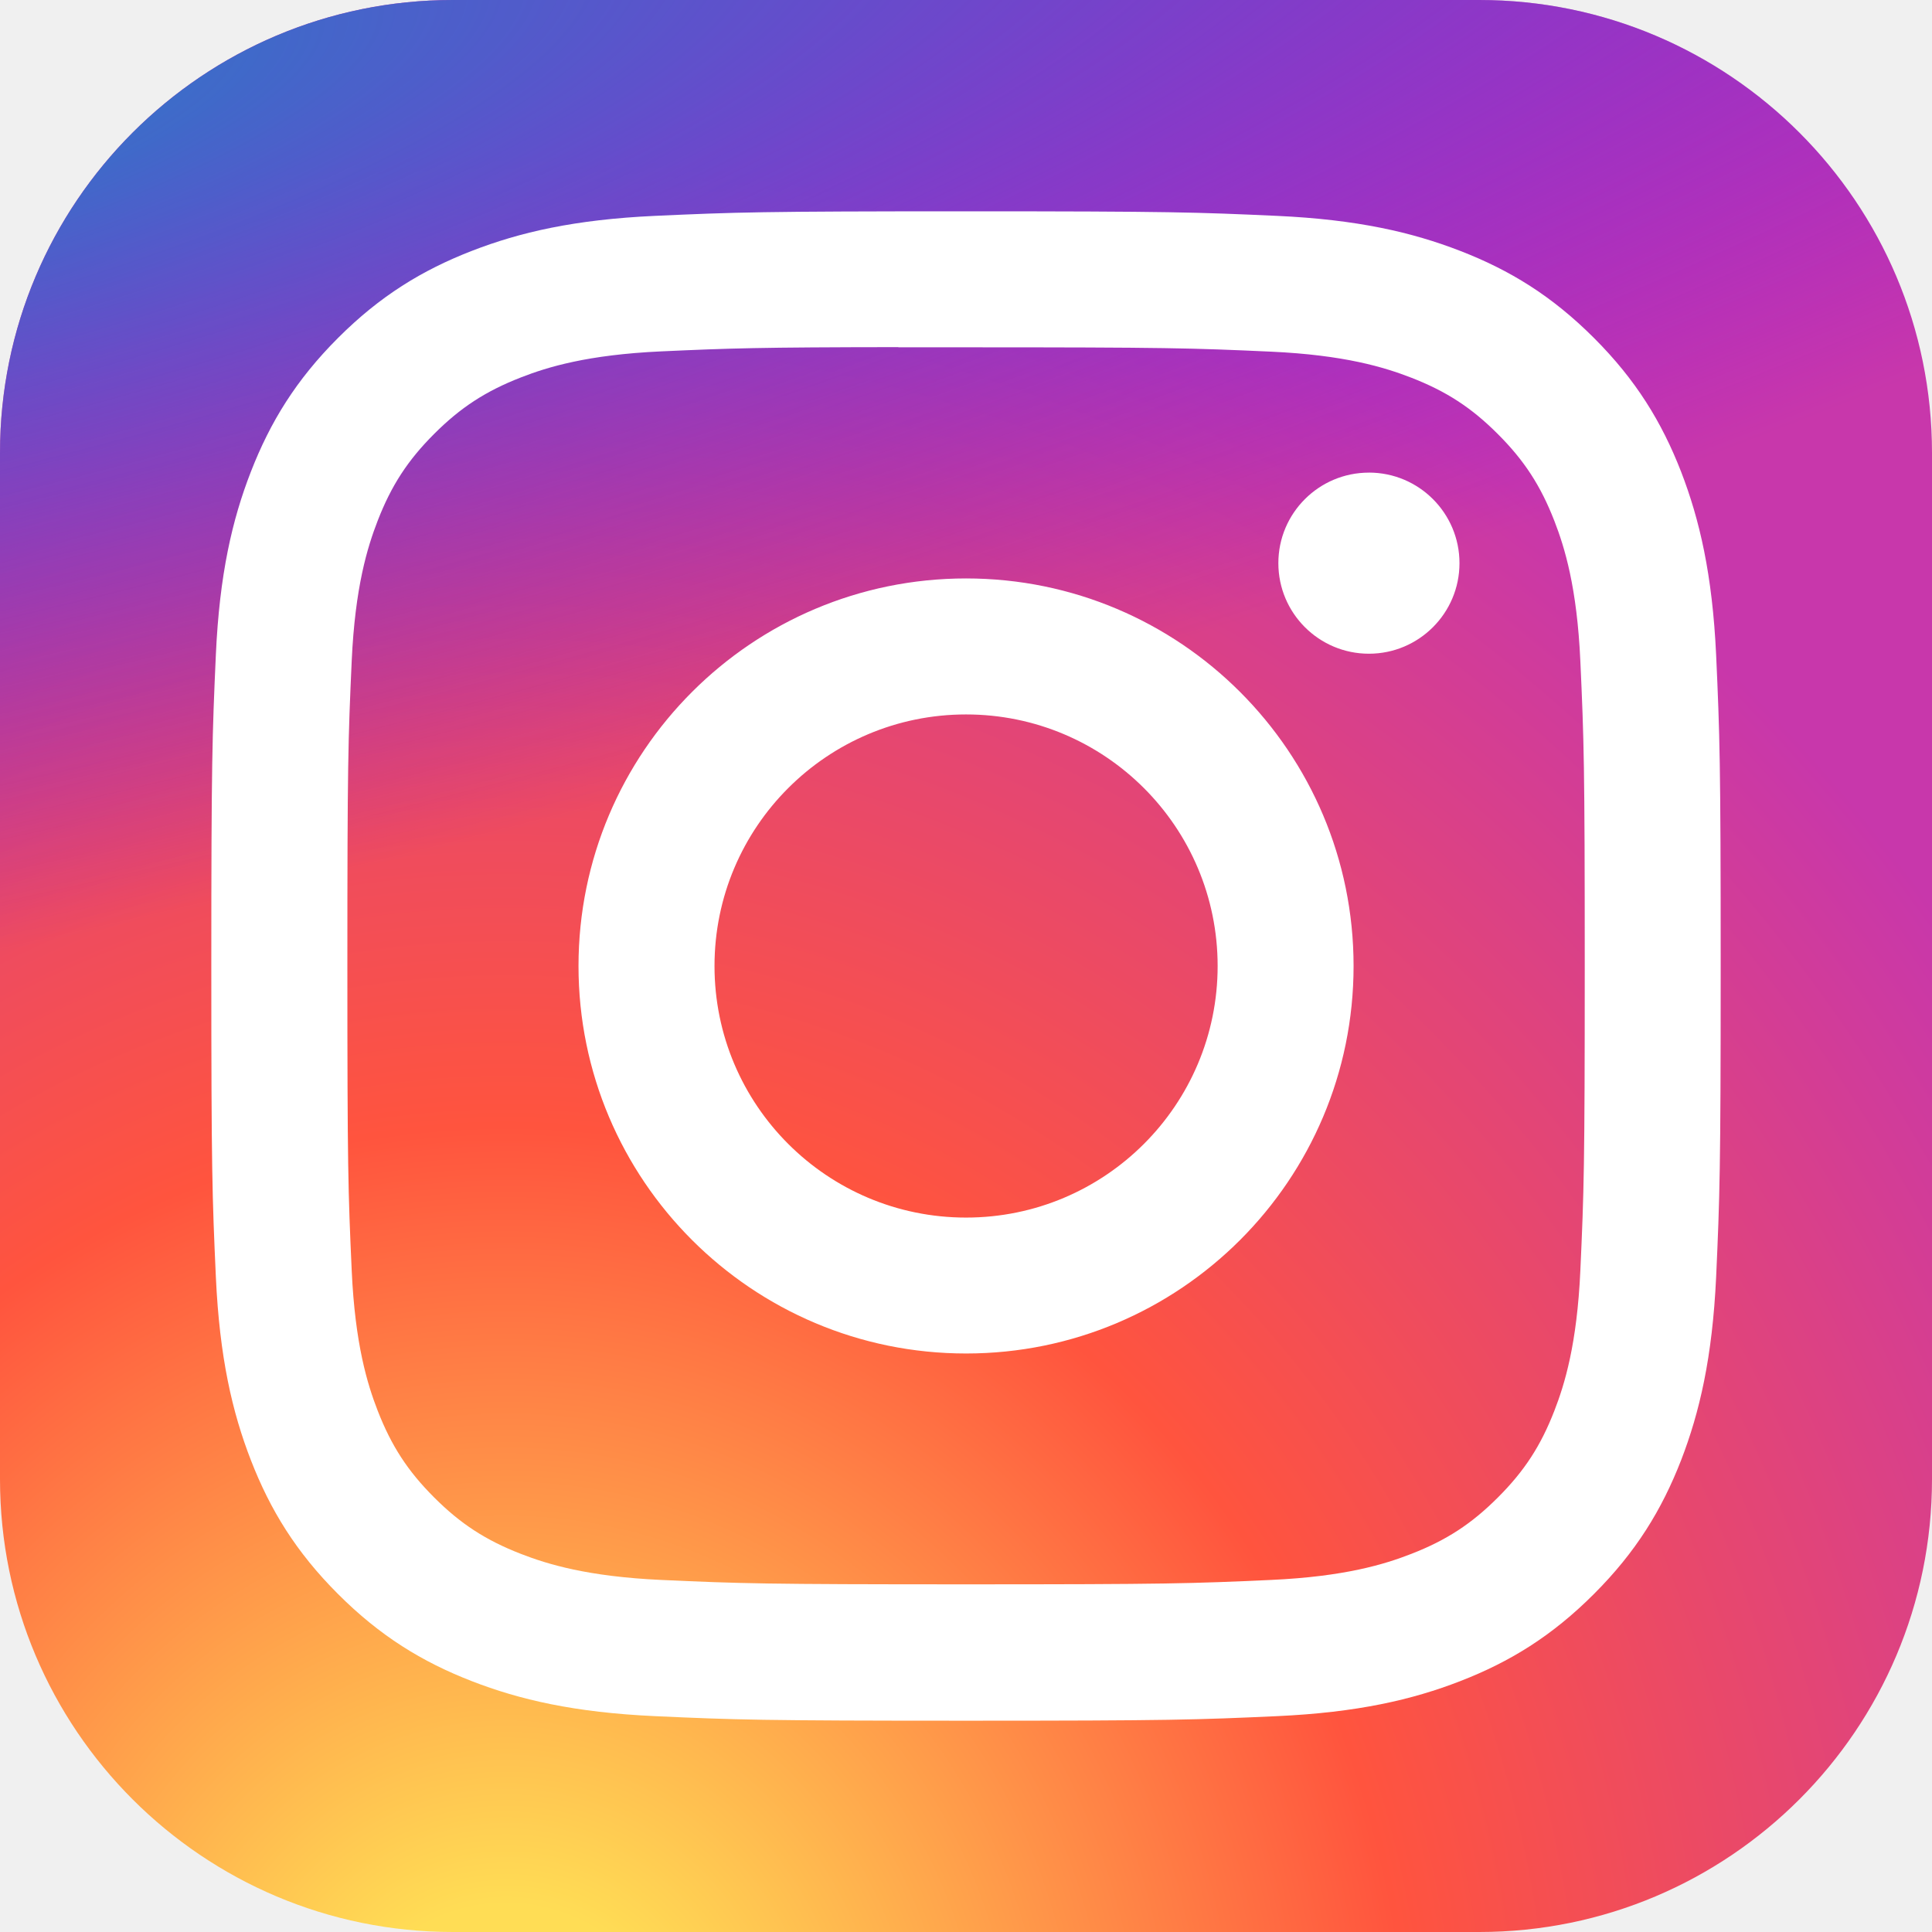
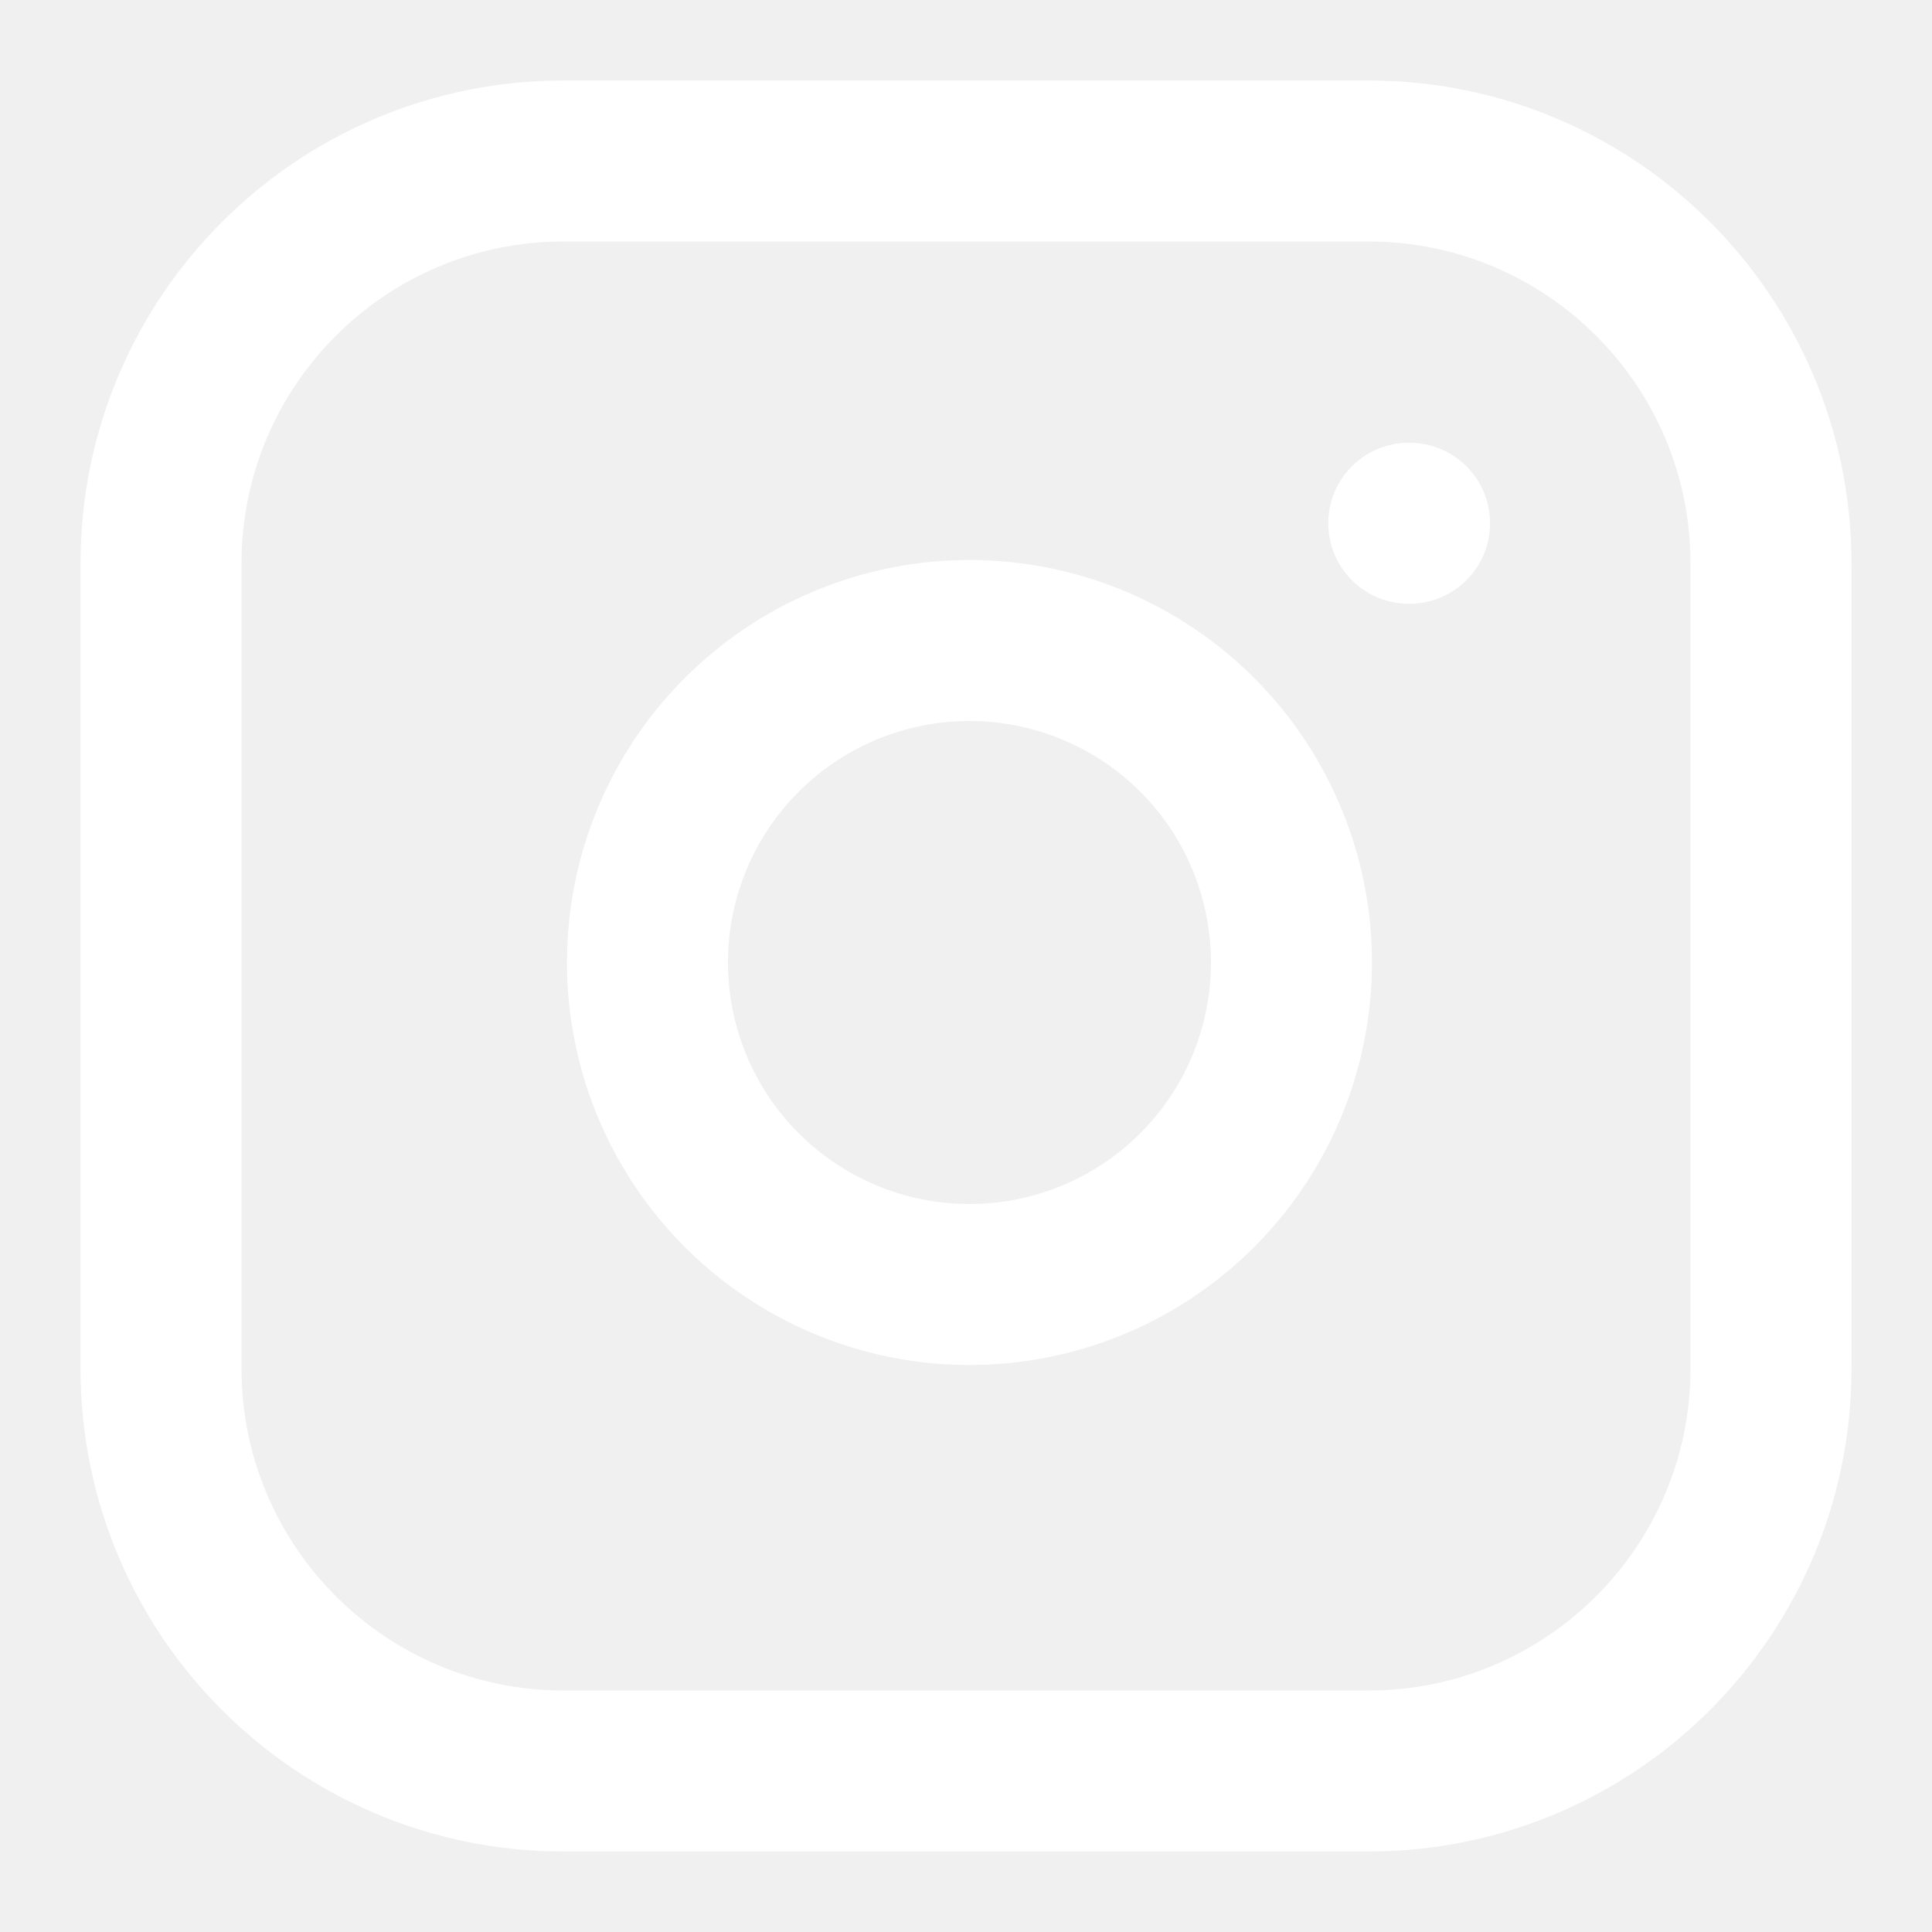
- <svg xmlns="http://www.w3.org/2000/svg" width="256" height="256" viewBox="0 0 256 256" fill="none">
-   <g clip-path="url(#clip0_2_35)">
-     <path d="M196 0H60C26.863 0 0 26.863 0 60V196C0 229.137 26.863 256 60 256H196C229.137 256 256 229.137 256 196V60C256 26.863 229.137 0 196 0Z" fill="url(#paint0_radial_2_35)" />
-     <path d="M196 0H60C26.863 0 0 26.863 0 60V196C0 229.137 26.863 256 60 256H196C229.137 256 256 229.137 256 196V60C256 26.863 229.137 0 196 0Z" fill="url(#paint1_radial_2_35)" />
-     <path d="M128.009 28C100.851 28 97.442 28.119 86.776 28.604C76.13 29.092 68.863 30.777 62.505 33.25C55.927 35.804 50.348 39.221 44.79 44.781C39.227 50.34 35.81 55.919 33.248 62.494C30.768 68.854 29.081 76.124 28.602 86.765C28.125 97.432 28 100.842 28 128.001C28 155.16 28.12 158.558 28.604 169.224C29.094 179.87 30.779 187.137 33.25 193.495C35.806 200.073 39.223 205.652 44.783 211.21C50.34 216.773 55.919 220.198 62.492 222.752C68.855 225.225 76.123 226.91 86.767 227.398C97.434 227.883 100.84 228.002 127.997 228.002C155.158 228.002 158.556 227.883 169.222 227.398C179.868 226.91 187.143 225.225 193.506 222.752C200.081 220.198 205.652 216.773 211.208 211.21C216.771 205.652 220.187 200.073 222.75 193.498C225.208 187.137 226.896 179.868 227.396 169.226C227.875 158.56 228 155.16 228 128.001C228 100.842 227.875 97.434 227.396 86.767C226.896 76.121 225.208 68.855 222.75 62.497C220.187 55.919 216.771 50.34 211.208 44.781C205.646 39.219 200.083 35.802 193.5 33.251C187.125 30.777 179.854 29.091 169.208 28.604C158.541 28.119 155.145 28 127.978 28H128.009ZM119.038 46.021C121.701 46.017 124.672 46.021 128.009 46.021C154.71 46.021 157.874 46.117 168.418 46.596C178.168 47.042 183.46 48.671 186.985 50.04C191.652 51.852 194.979 54.019 198.477 57.52C201.977 61.02 204.143 64.353 205.96 69.02C207.329 72.54 208.96 77.832 209.404 87.582C209.883 98.124 209.987 101.29 209.987 127.978C209.987 154.666 209.883 157.833 209.404 168.374C208.958 178.124 207.329 183.416 205.96 186.937C204.148 191.604 201.977 194.927 198.477 198.425C194.977 201.925 191.654 204.091 186.985 205.904C183.464 207.279 178.168 208.904 168.418 209.35C157.876 209.829 154.71 209.933 128.009 209.933C101.307 209.933 98.142 209.829 87.601 209.35C77.851 208.9 72.559 207.271 69.031 205.902C64.365 204.089 61.031 201.923 57.531 198.423C54.031 194.923 51.865 191.598 50.048 186.929C48.679 183.408 47.048 178.116 46.604 168.366C46.125 157.824 46.029 154.658 46.029 127.953C46.029 101.249 46.125 98.099 46.604 87.557C47.05 77.807 48.679 72.515 50.048 68.99C51.861 64.323 54.031 60.99 57.532 57.49C61.032 53.99 64.365 51.823 69.032 50.007C72.557 48.632 77.851 47.007 87.601 46.559C96.826 46.142 100.401 46.017 119.038 45.996V46.021ZM181.389 62.625C174.764 62.625 169.389 67.995 169.389 74.621C169.389 81.246 174.764 86.621 181.389 86.621C188.014 86.621 193.389 81.246 193.389 74.621C193.389 67.996 188.014 62.621 181.389 62.621V62.625ZM128.009 76.646C99.649 76.646 76.655 99.64 76.655 128.001C76.655 156.362 99.649 179.345 128.009 179.345C156.37 179.345 179.356 156.362 179.356 128.001C179.356 99.641 156.368 76.646 128.007 76.646H128.009ZM128.009 94.667C146.418 94.667 161.343 109.59 161.343 128.001C161.343 146.41 146.418 161.335 128.009 161.335C109.599 161.335 94.676 146.41 94.676 128.001C94.676 109.59 109.599 94.667 128.009 94.667Z" fill="white" />
-   </g>
-   <defs>
-     <radialGradient id="paint0_radial_2_35" cx="0" cy="0" r="1" gradientUnits="userSpaceOnUse" gradientTransform="translate(68 275.717) rotate(-90) scale(253.715 235.975)">
-       <stop stop-color="#FFDD55" />
-       <stop offset="0.1" stop-color="#FFDD55" />
-       <stop offset="0.5" stop-color="#FF543E" />
-       <stop offset="1" stop-color="#C837AB" />
-     </radialGradient>
-     <radialGradient id="paint1_radial_2_35" cx="0" cy="0" r="1" gradientUnits="userSpaceOnUse" gradientTransform="translate(-42.881 18.441) rotate(78.681) scale(113.412 467.488)">
-       <stop stop-color="#3771C8" />
-       <stop offset="0.128" stop-color="#3771C8" />
-       <stop offset="1" stop-color="#6600FF" stop-opacity="0" />
-     </radialGradient>
-     <clipPath id="clip0_2_35">
-       <rect width="256" height="256" fill="white" />
-     </clipPath>
-   </defs>
+ <svg xmlns="http://www.w3.org/2000/svg" width="24" height="24" viewBox="0 0 24 24" fill="none">
+   <path d="M17 2H7C4.239 2 2 4.239 2 7V17C2 19.761 4.239 22 7 22H17C19.761 22 22 19.761 22 17V7C22 4.239 19.761 2 17 2Z" stroke="white" stroke-width="2" stroke-linecap="round" stroke-linejoin="round" />
+   <path d="M16 11.37C16.123 12.202 15.981 13.052 15.594 13.799C15.206 14.546 14.593 15.151 13.842 15.53C13.09 15.908 12.239 16.039 11.408 15.906C10.577 15.772 9.81 15.38 9.215 14.785C8.62 14.19 8.228 13.423 8.094 12.592C7.96 11.761 8.092 10.91 8.47 10.158C8.849 9.407 9.454 8.794 10.201 8.406C10.948 8.019 11.798 7.876 12.63 8C13.479 8.126 14.265 8.521 14.872 9.128C15.479 9.735 15.874 10.521 16 11.37Z" stroke="white" stroke-width="2" stroke-linecap="round" stroke-linejoin="round" />
+   <path d="M17.5 6.5H17.51" stroke="white" stroke-width="2" stroke-linecap="round" stroke-linejoin="round" />
</svg>
